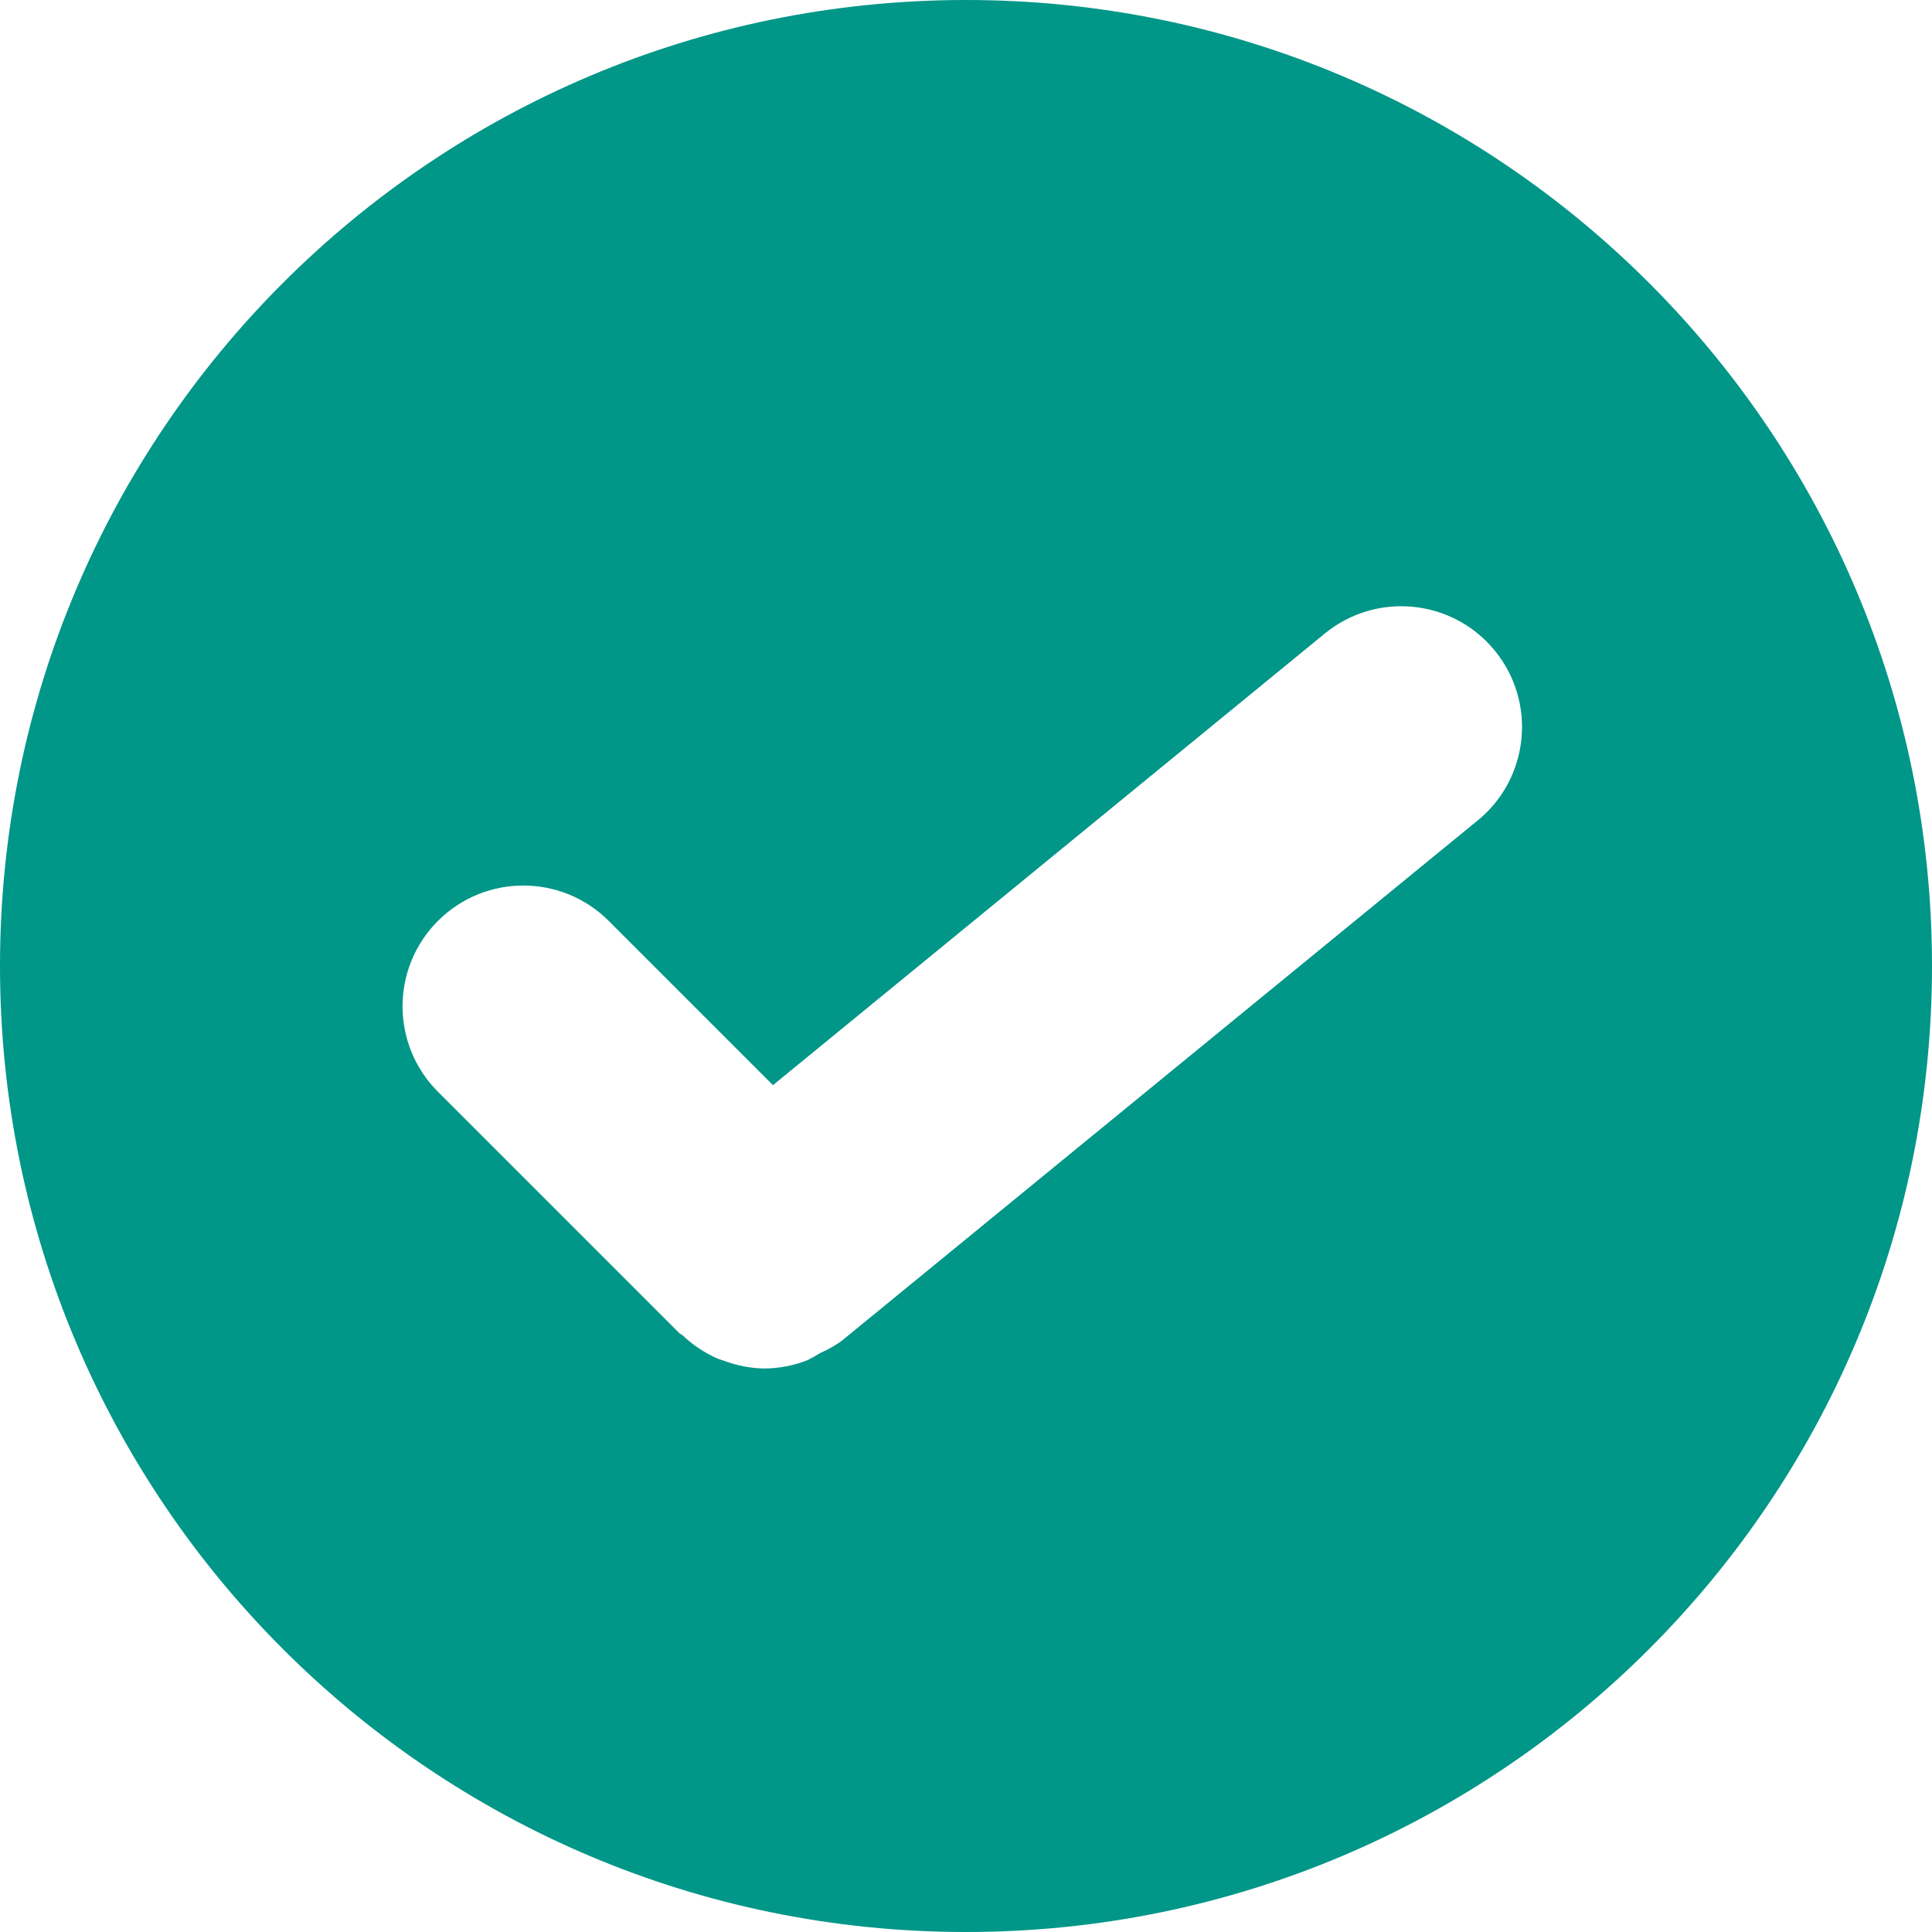
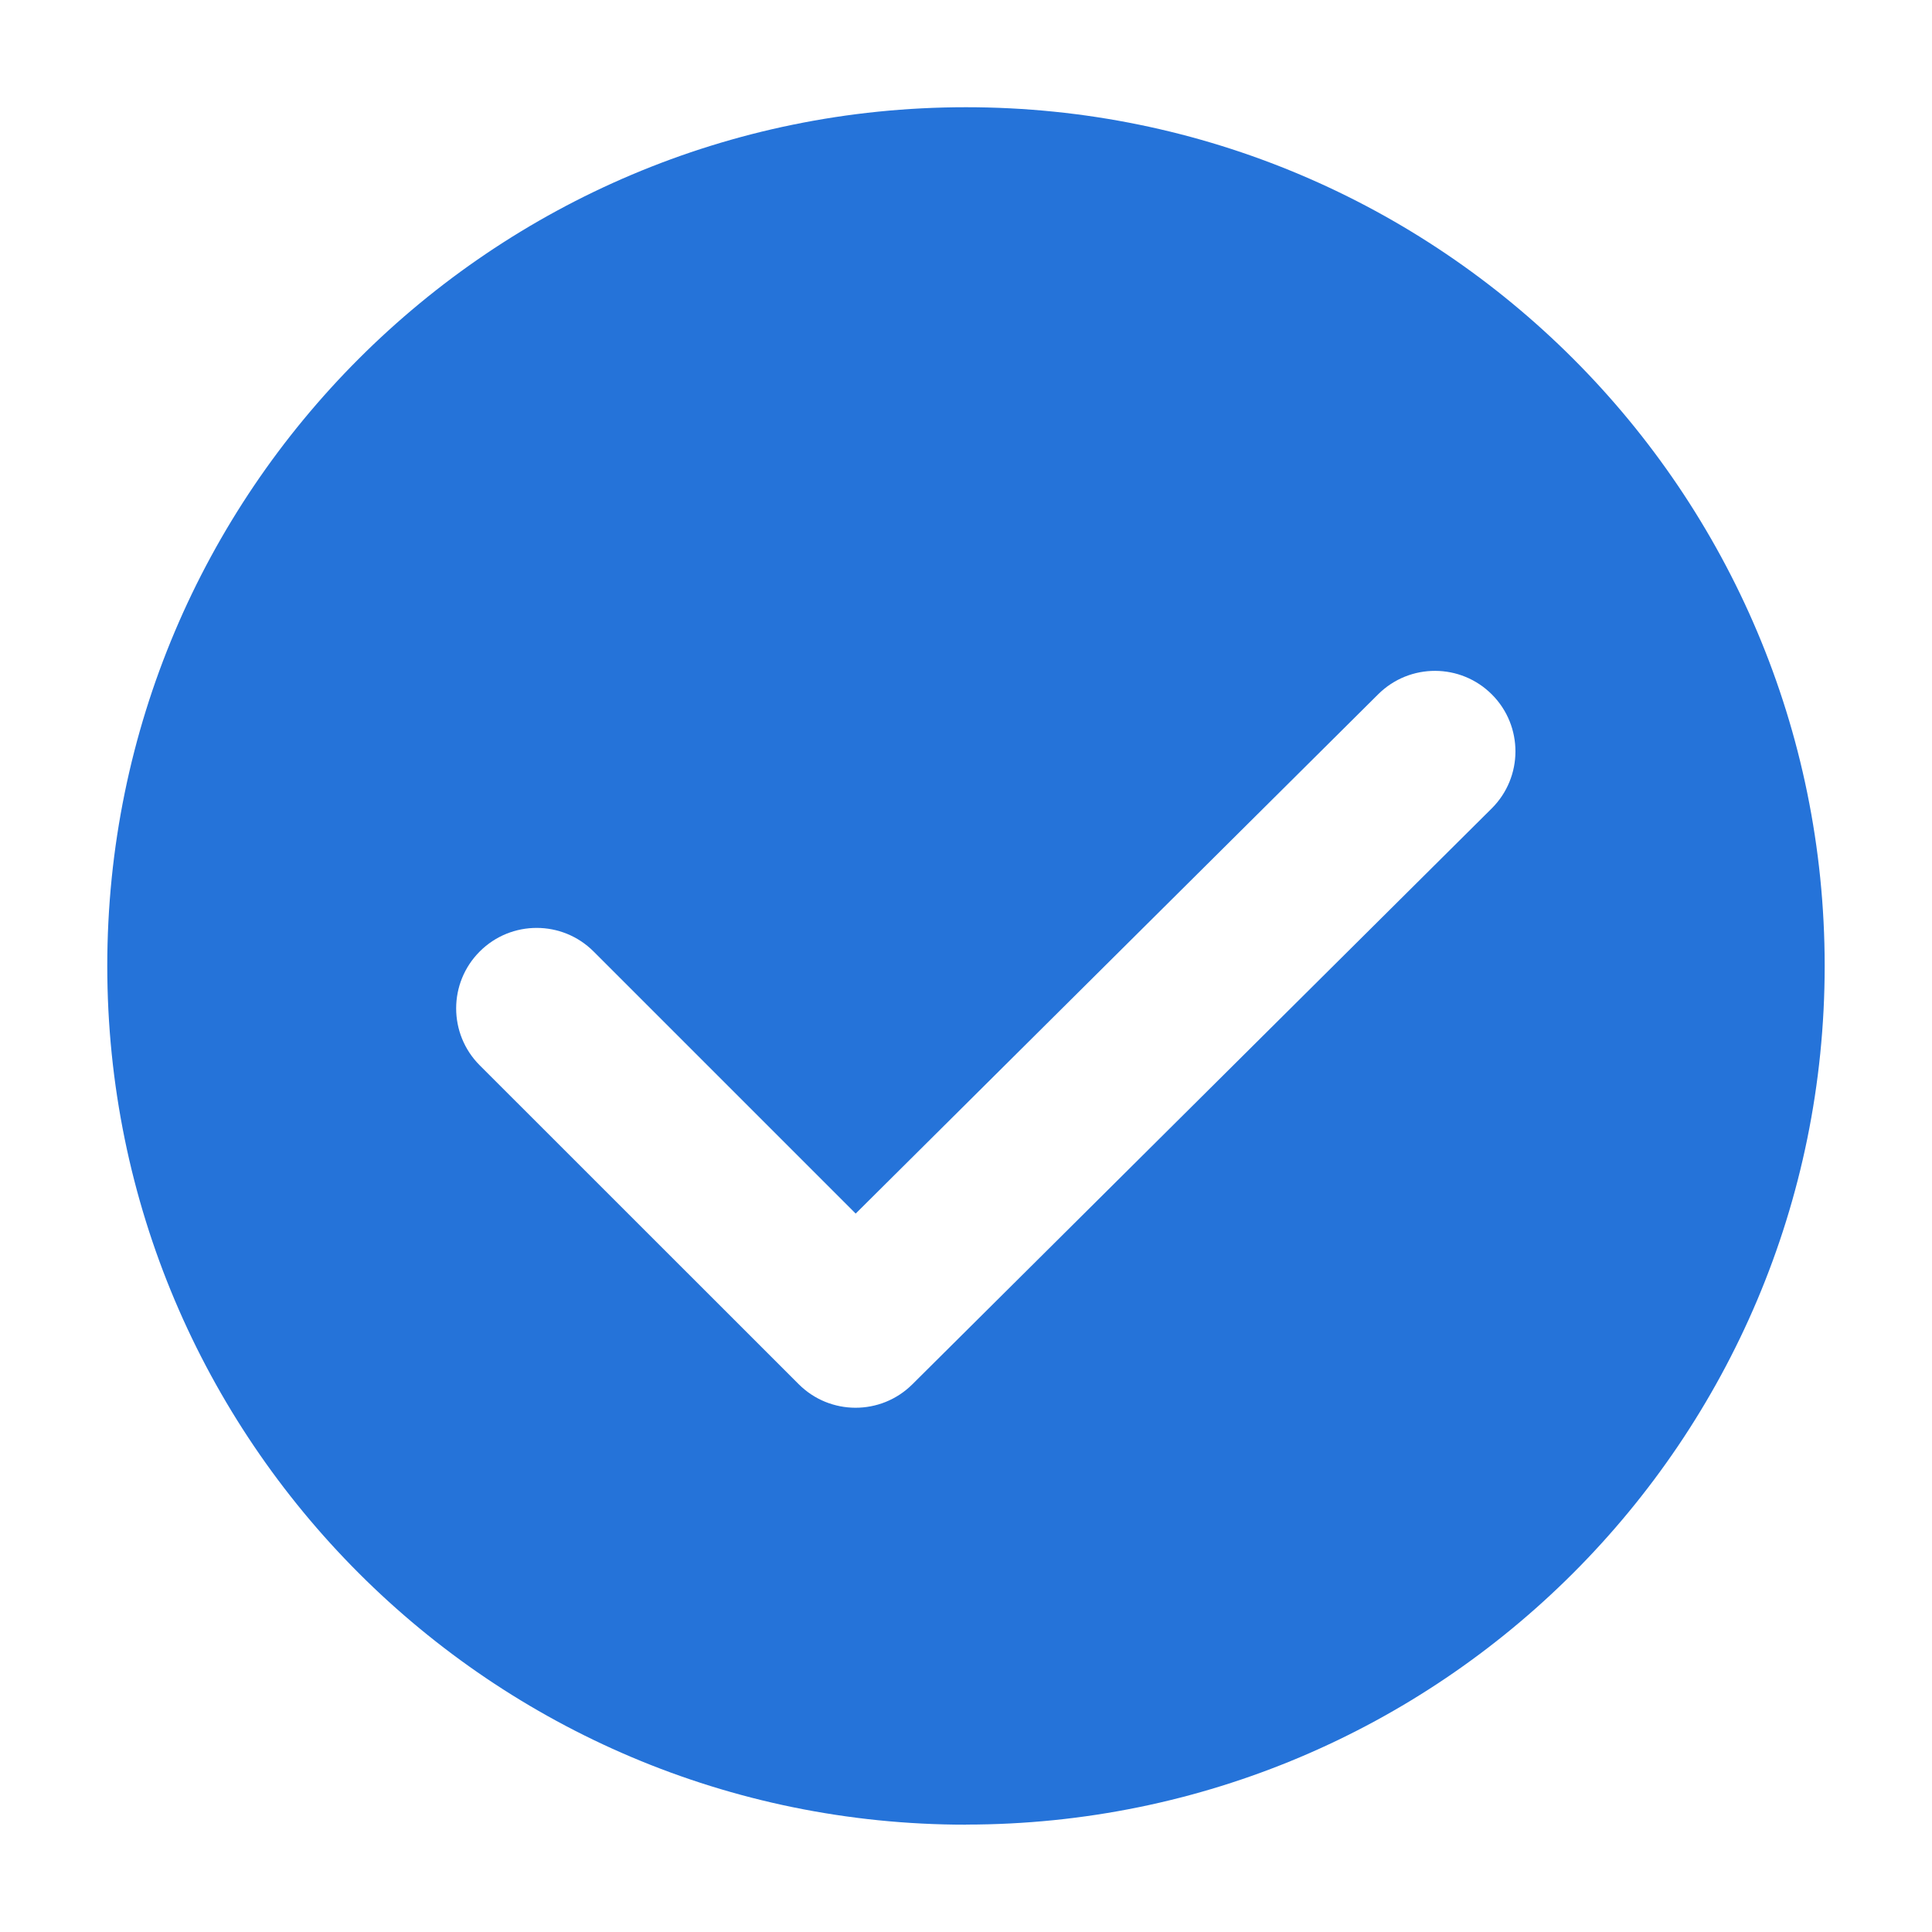
- <svg xmlns="http://www.w3.org/2000/svg" width="24" height="24" viewBox="0 0 24 24">
-   <path d="M12,0A12,12,0,1,0,24,12,12,12,0,0,0,12,0Zm6.356,10.192L10.45,16.661a1.46,1.46,0,0,1-.264.148,1.414,1.414,0,0,1-.156.088A1.494,1.494,0,0,1,9.5,17h0a1.481,1.481,0,0,1-.517-.1c-.022-.008-.044-.013-.066-.022a1.492,1.492,0,0,1-.436-.289c-.012-.012-.028-.015-.041-.027l-3-3a1.5,1.5,0,0,1,2.122-2.122l2.04,2.04L16.457,7.87a1.5,1.5,0,0,1,1.9,2.322Z" style="fill:#009688" />
+ <svg xmlns="http://www.w3.org/2000/svg" t="1760076563577" class="icon" viewBox="0 0 1024 1024" version="1.1" p-id="5618" width="24" height="24">
+   <path d="M512 967.117A455.117 455.117 0 1 1 512 56.832a455.117 455.117 0 0 1 0 910.234z m218.47-599.142l-276.941 275.251L314.624 504.32a42.65 42.65 0 0 0-60.365 60.314l169.011 168.96a42.65 42.65 0 0 0 60.262 0.154l307.098-305.254a42.65 42.65 0 1 0-60.16-60.518z" fill="#2573D9" p-id="5619" />
</svg>
